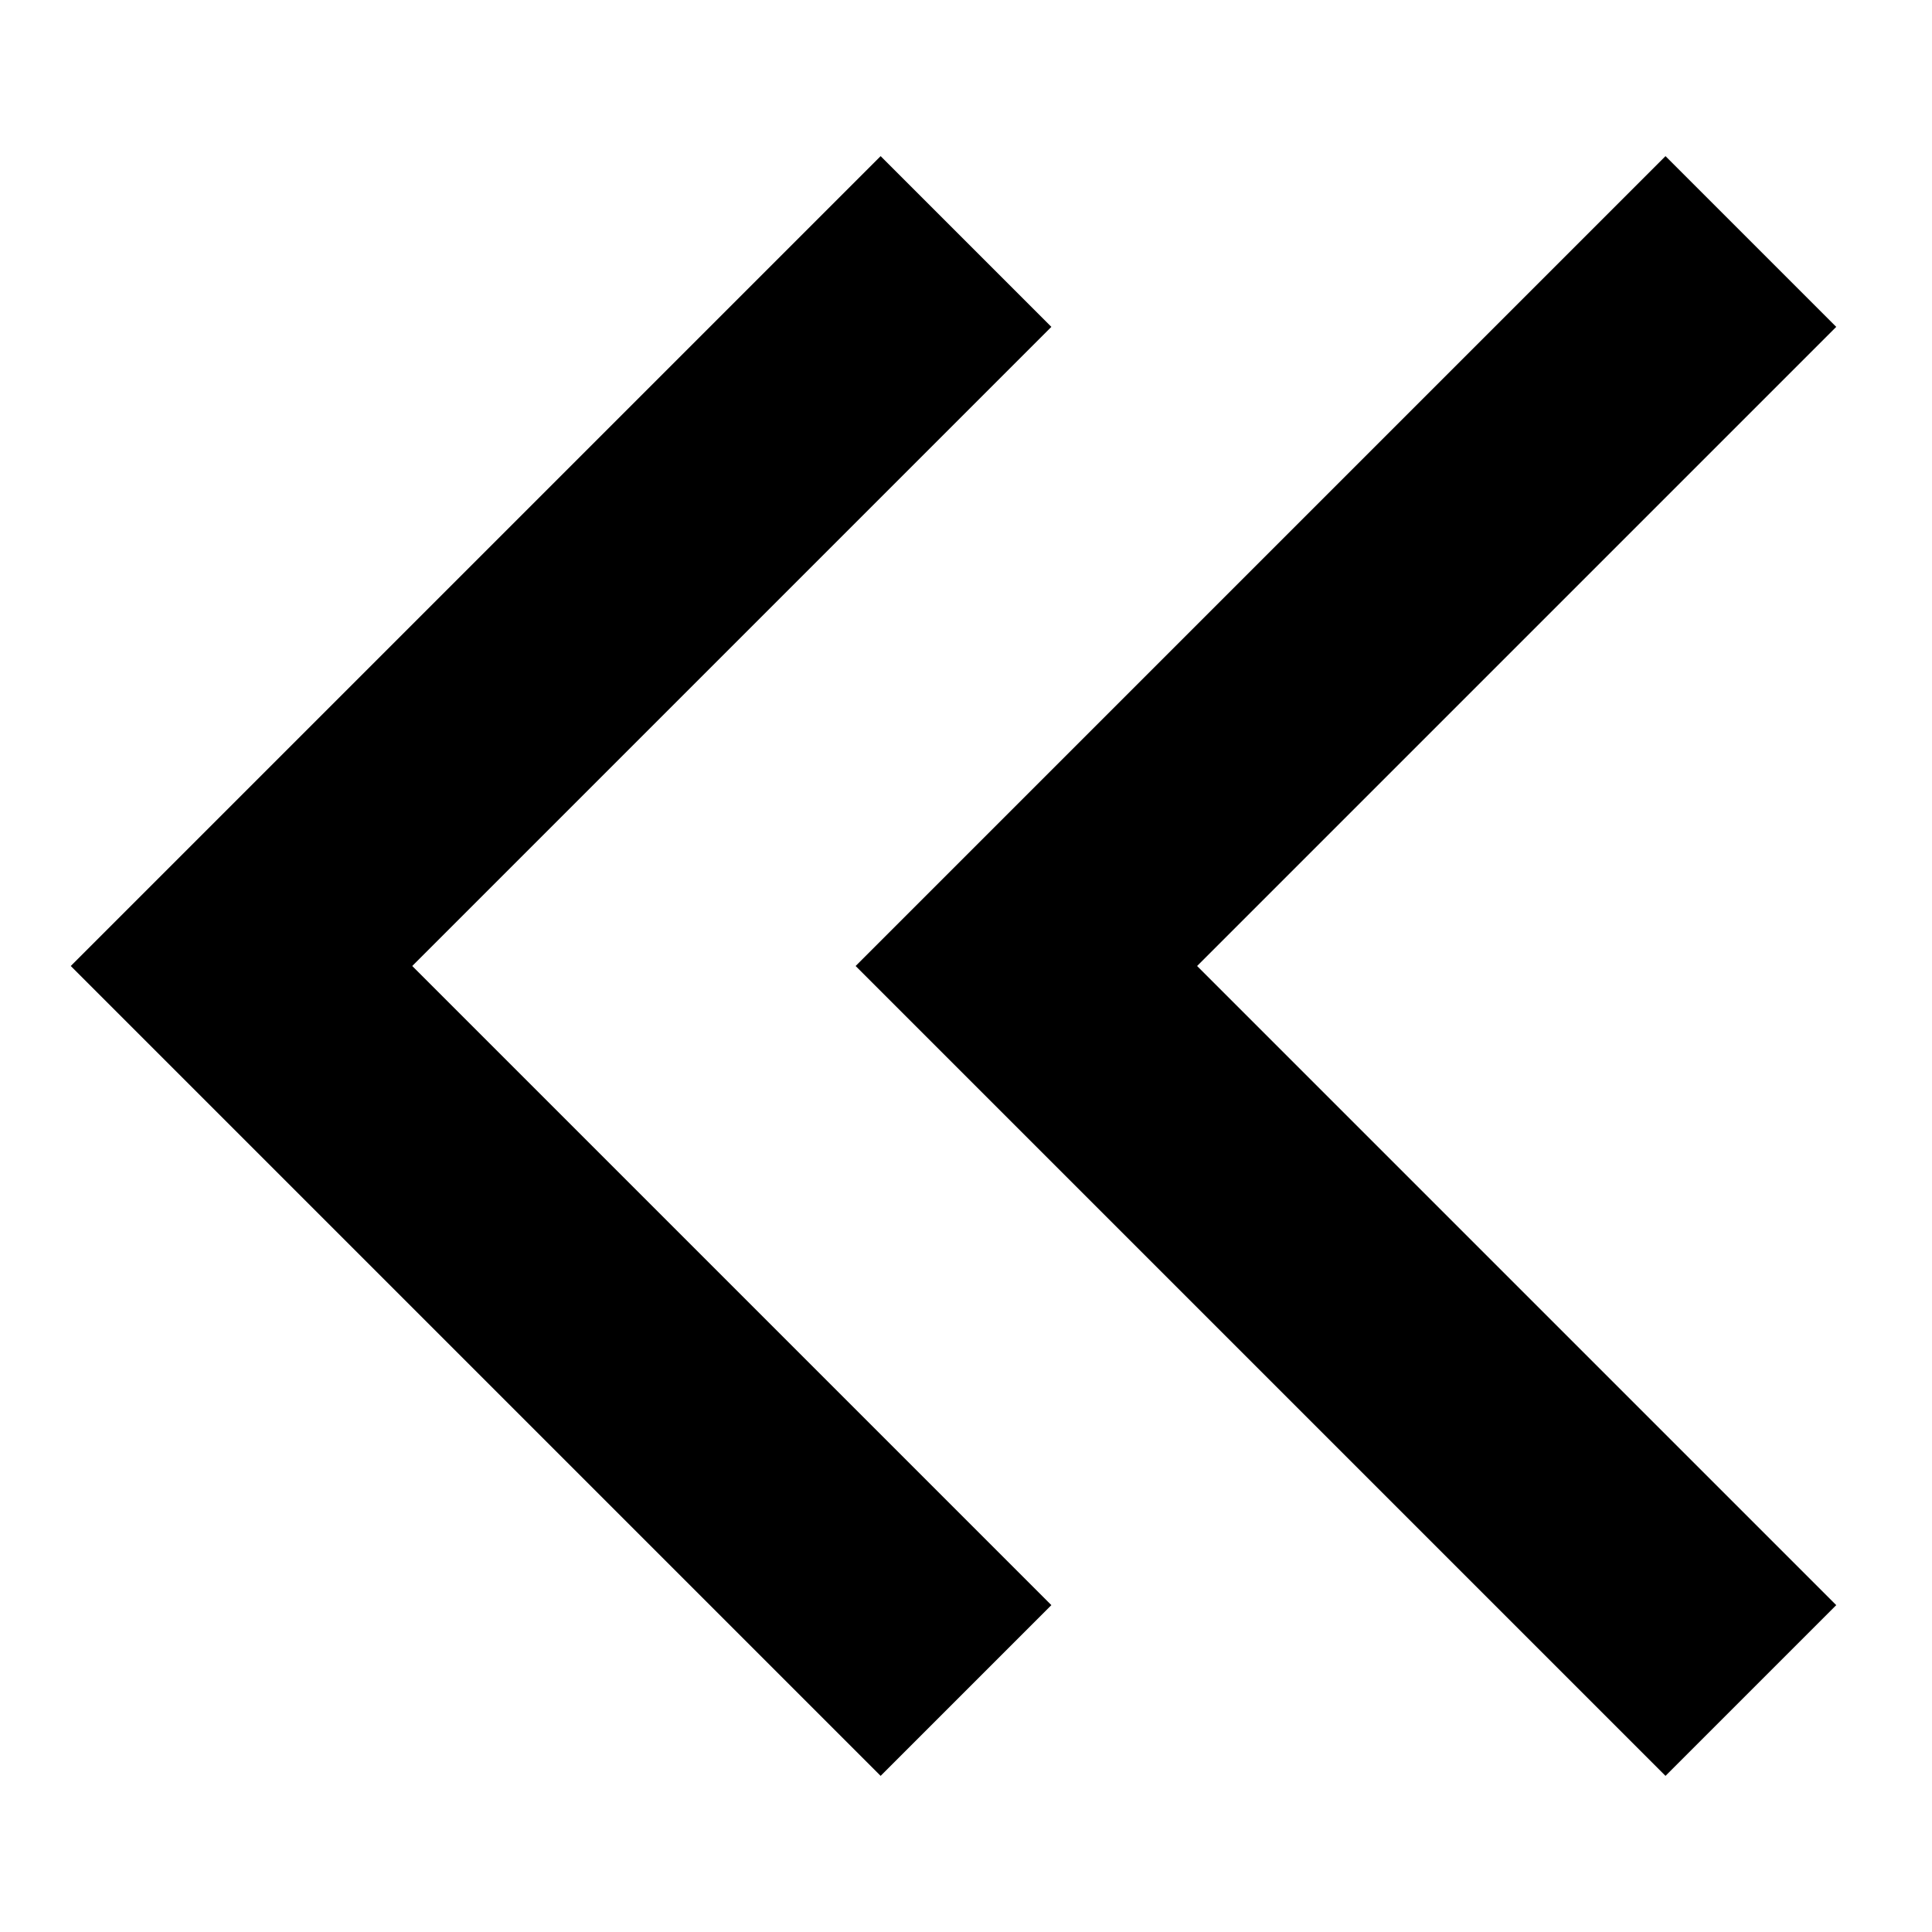
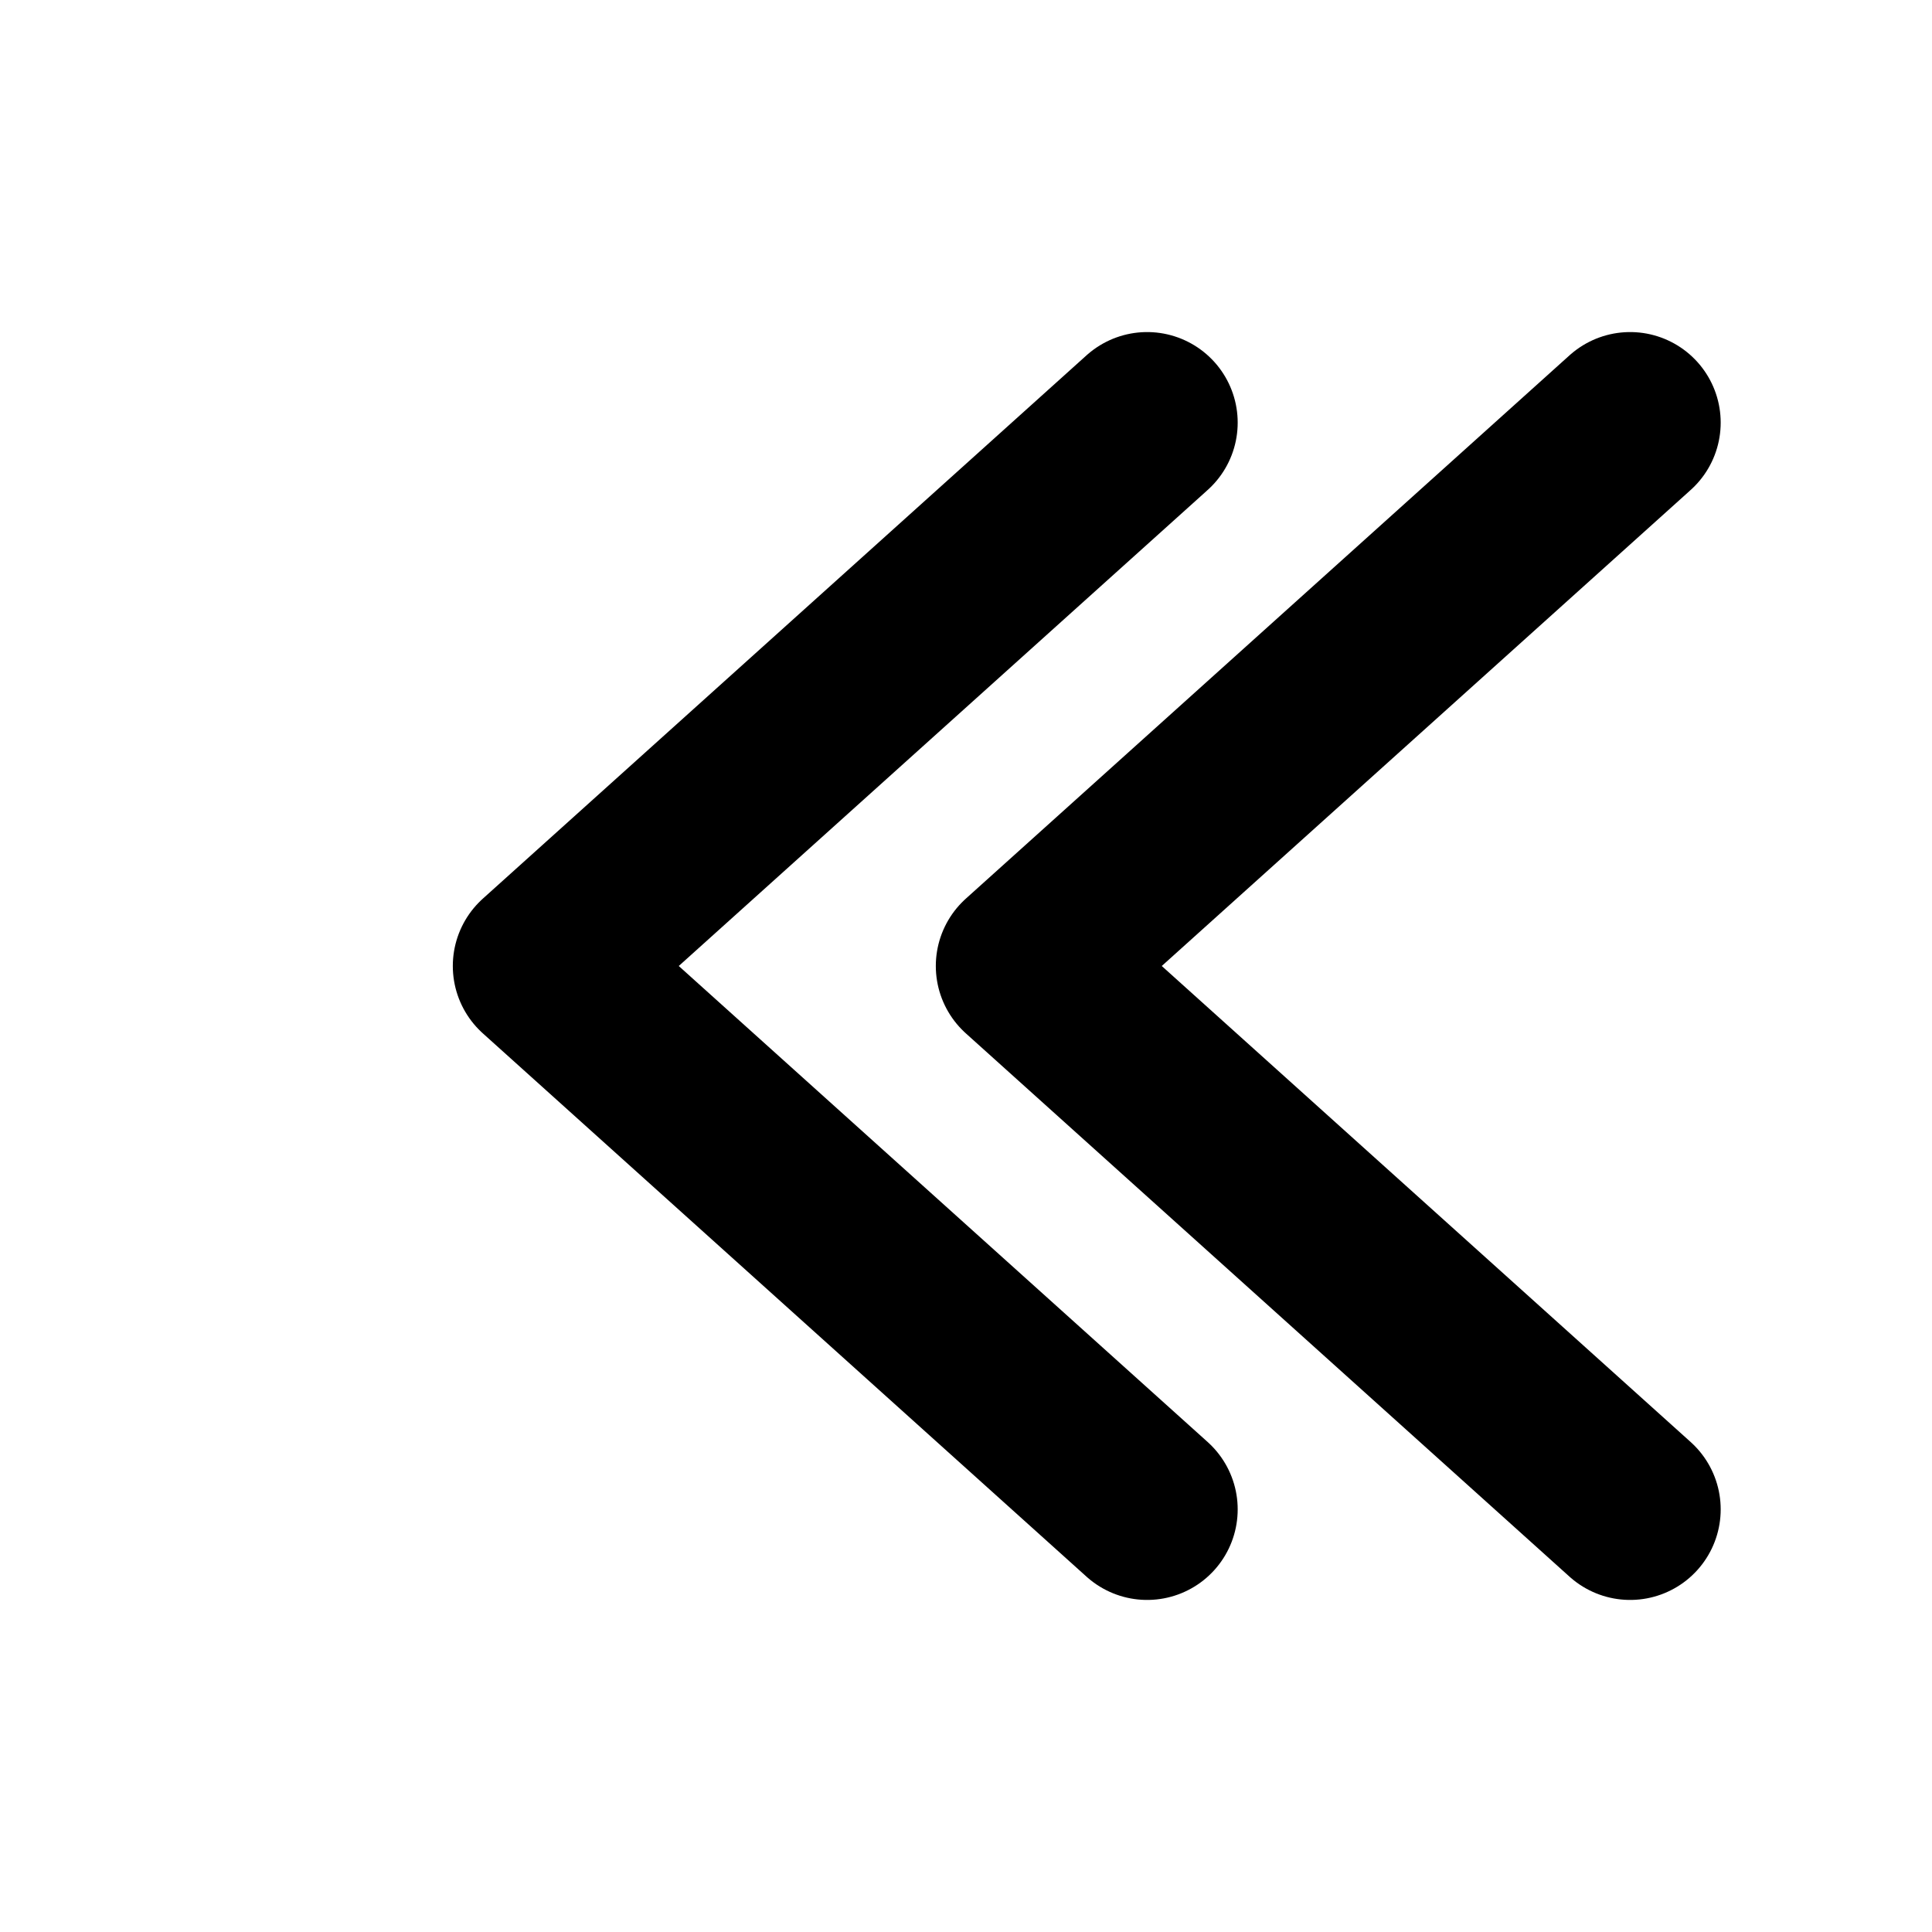
- <svg xmlns="http://www.w3.org/2000/svg" width="16" height="16" viewBox="0 0 16 16" fill="none">
-   <path d="M8.707 13.293L3.414 8L8.707 2.707L7.293 1.293L0.586 8L7.293 14.707L8.707 13.293Z" fill="#000000" />
-   <path d="M15.207 13.293L9.914 8L15.207 2.707L13.793 1.293L7.086 8L13.793 14.707L15.207 13.293Z" fill="#000000" />
+ <svg xmlns="http://www.w3.org/2000/svg" width="16" height="16" viewBox="0 0 16 16" fill="none" stroke="#000000" stroke-width="1.5" stroke-linecap="round" stroke-linejoin="round">
+   <path d="M9.5 12.5L4.5 8L9.5 3.5" />
+   <path d="M13.5 12.5L8.5 8L13.5 3.5" />
</svg>
